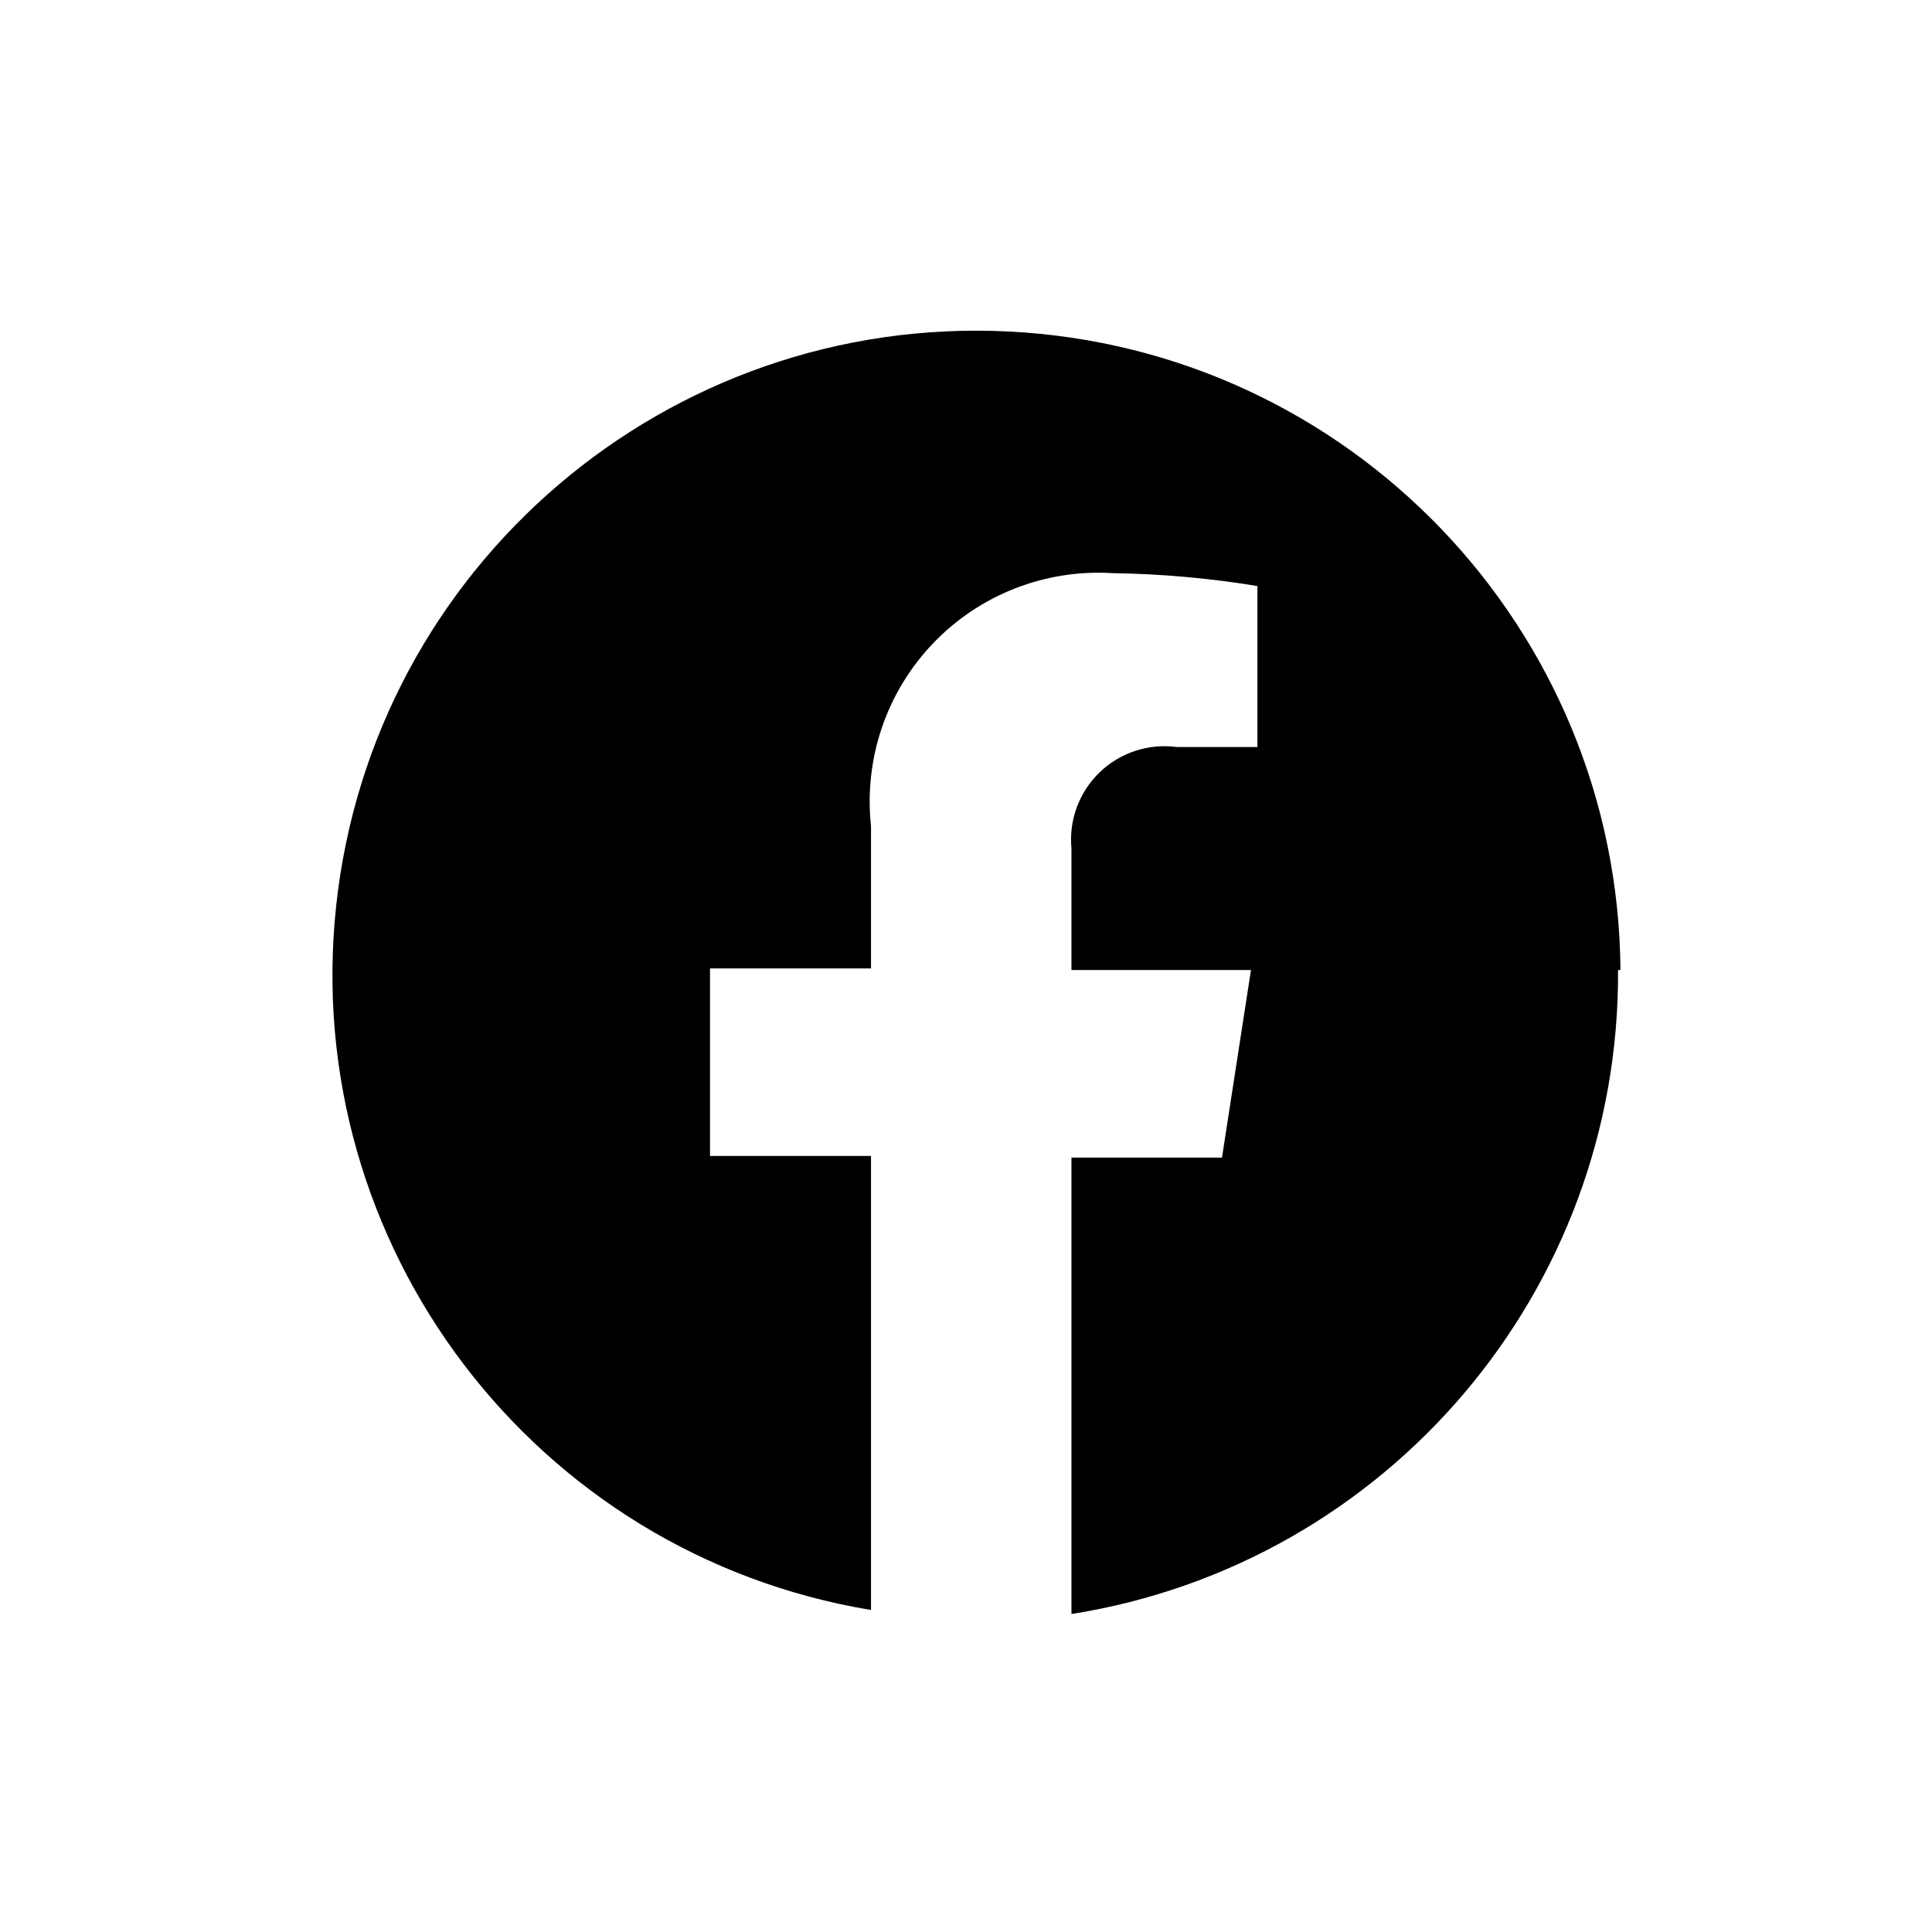
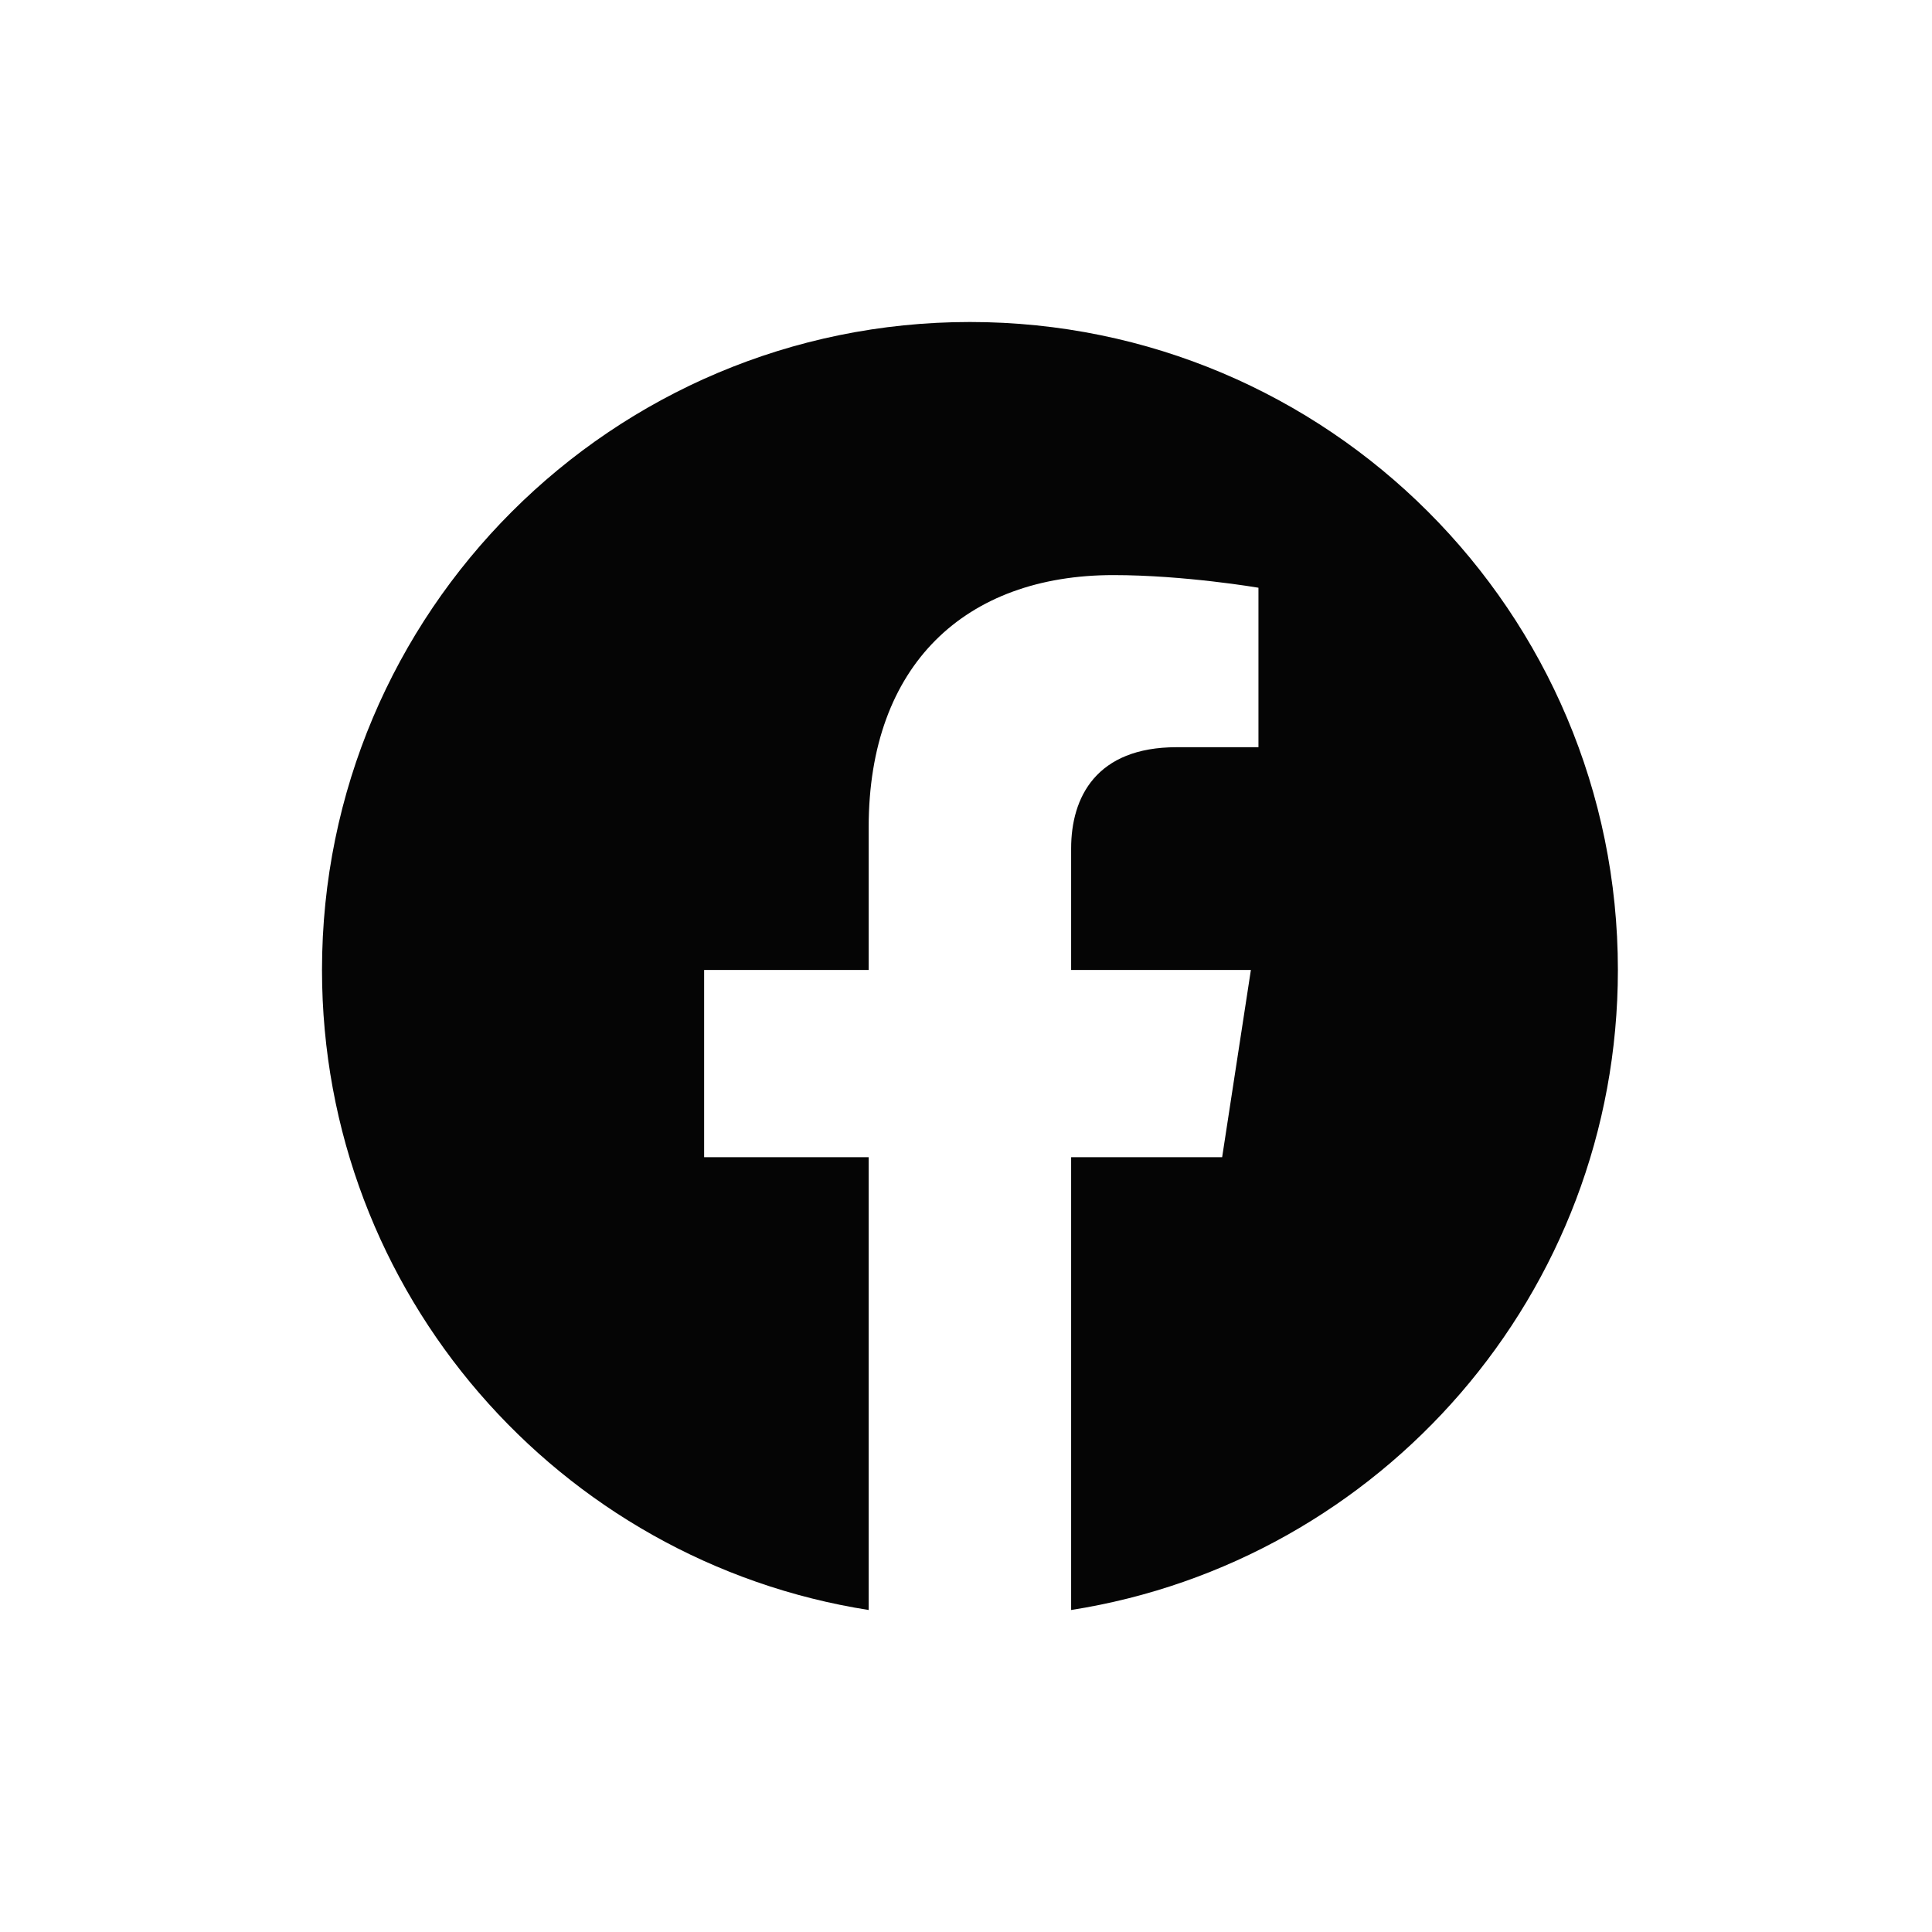
- <svg xmlns="http://www.w3.org/2000/svg" width="24" height="24" viewBox="0 0 24 24">
-   <path d="M20.1,12.05a8.05,8.05,0,0,1-6.79,8V14.38h1.87l.36-2.33H13.31V10.54a1.16,1.16,0,0,1,1.31-1.26h1v-2a12.14,12.14,0,0,0-1.8-.16,2.84,2.84,0,0,0-3,3.14v1.77h-2v2.33h2V20a8,8,0,1,1,9.31-7.95Z" />
+ <svg xmlns="http://www.w3.org/2000/svg" width="24" height="24" viewBox="0 0 24 24" fill="none">
+   <path d="M20.098 12.049C20.098 7.603 16.494 4 12.049 4C7.603 4 4 7.603 4 12.049C4 16.067 6.943 19.396 10.791 20V14.375H8.747V12.049H10.791V10.275C10.791 8.259 11.992 7.144 13.831 7.144C14.712 7.144 15.633 7.301 15.633 7.301V9.282H14.617C13.618 9.282 13.306 9.903 13.306 10.54V12.049H15.539L15.182 14.375H13.306V20C17.155 19.396 20.098 16.067 20.098 12.049Z" fill="#050505" />
</svg>
